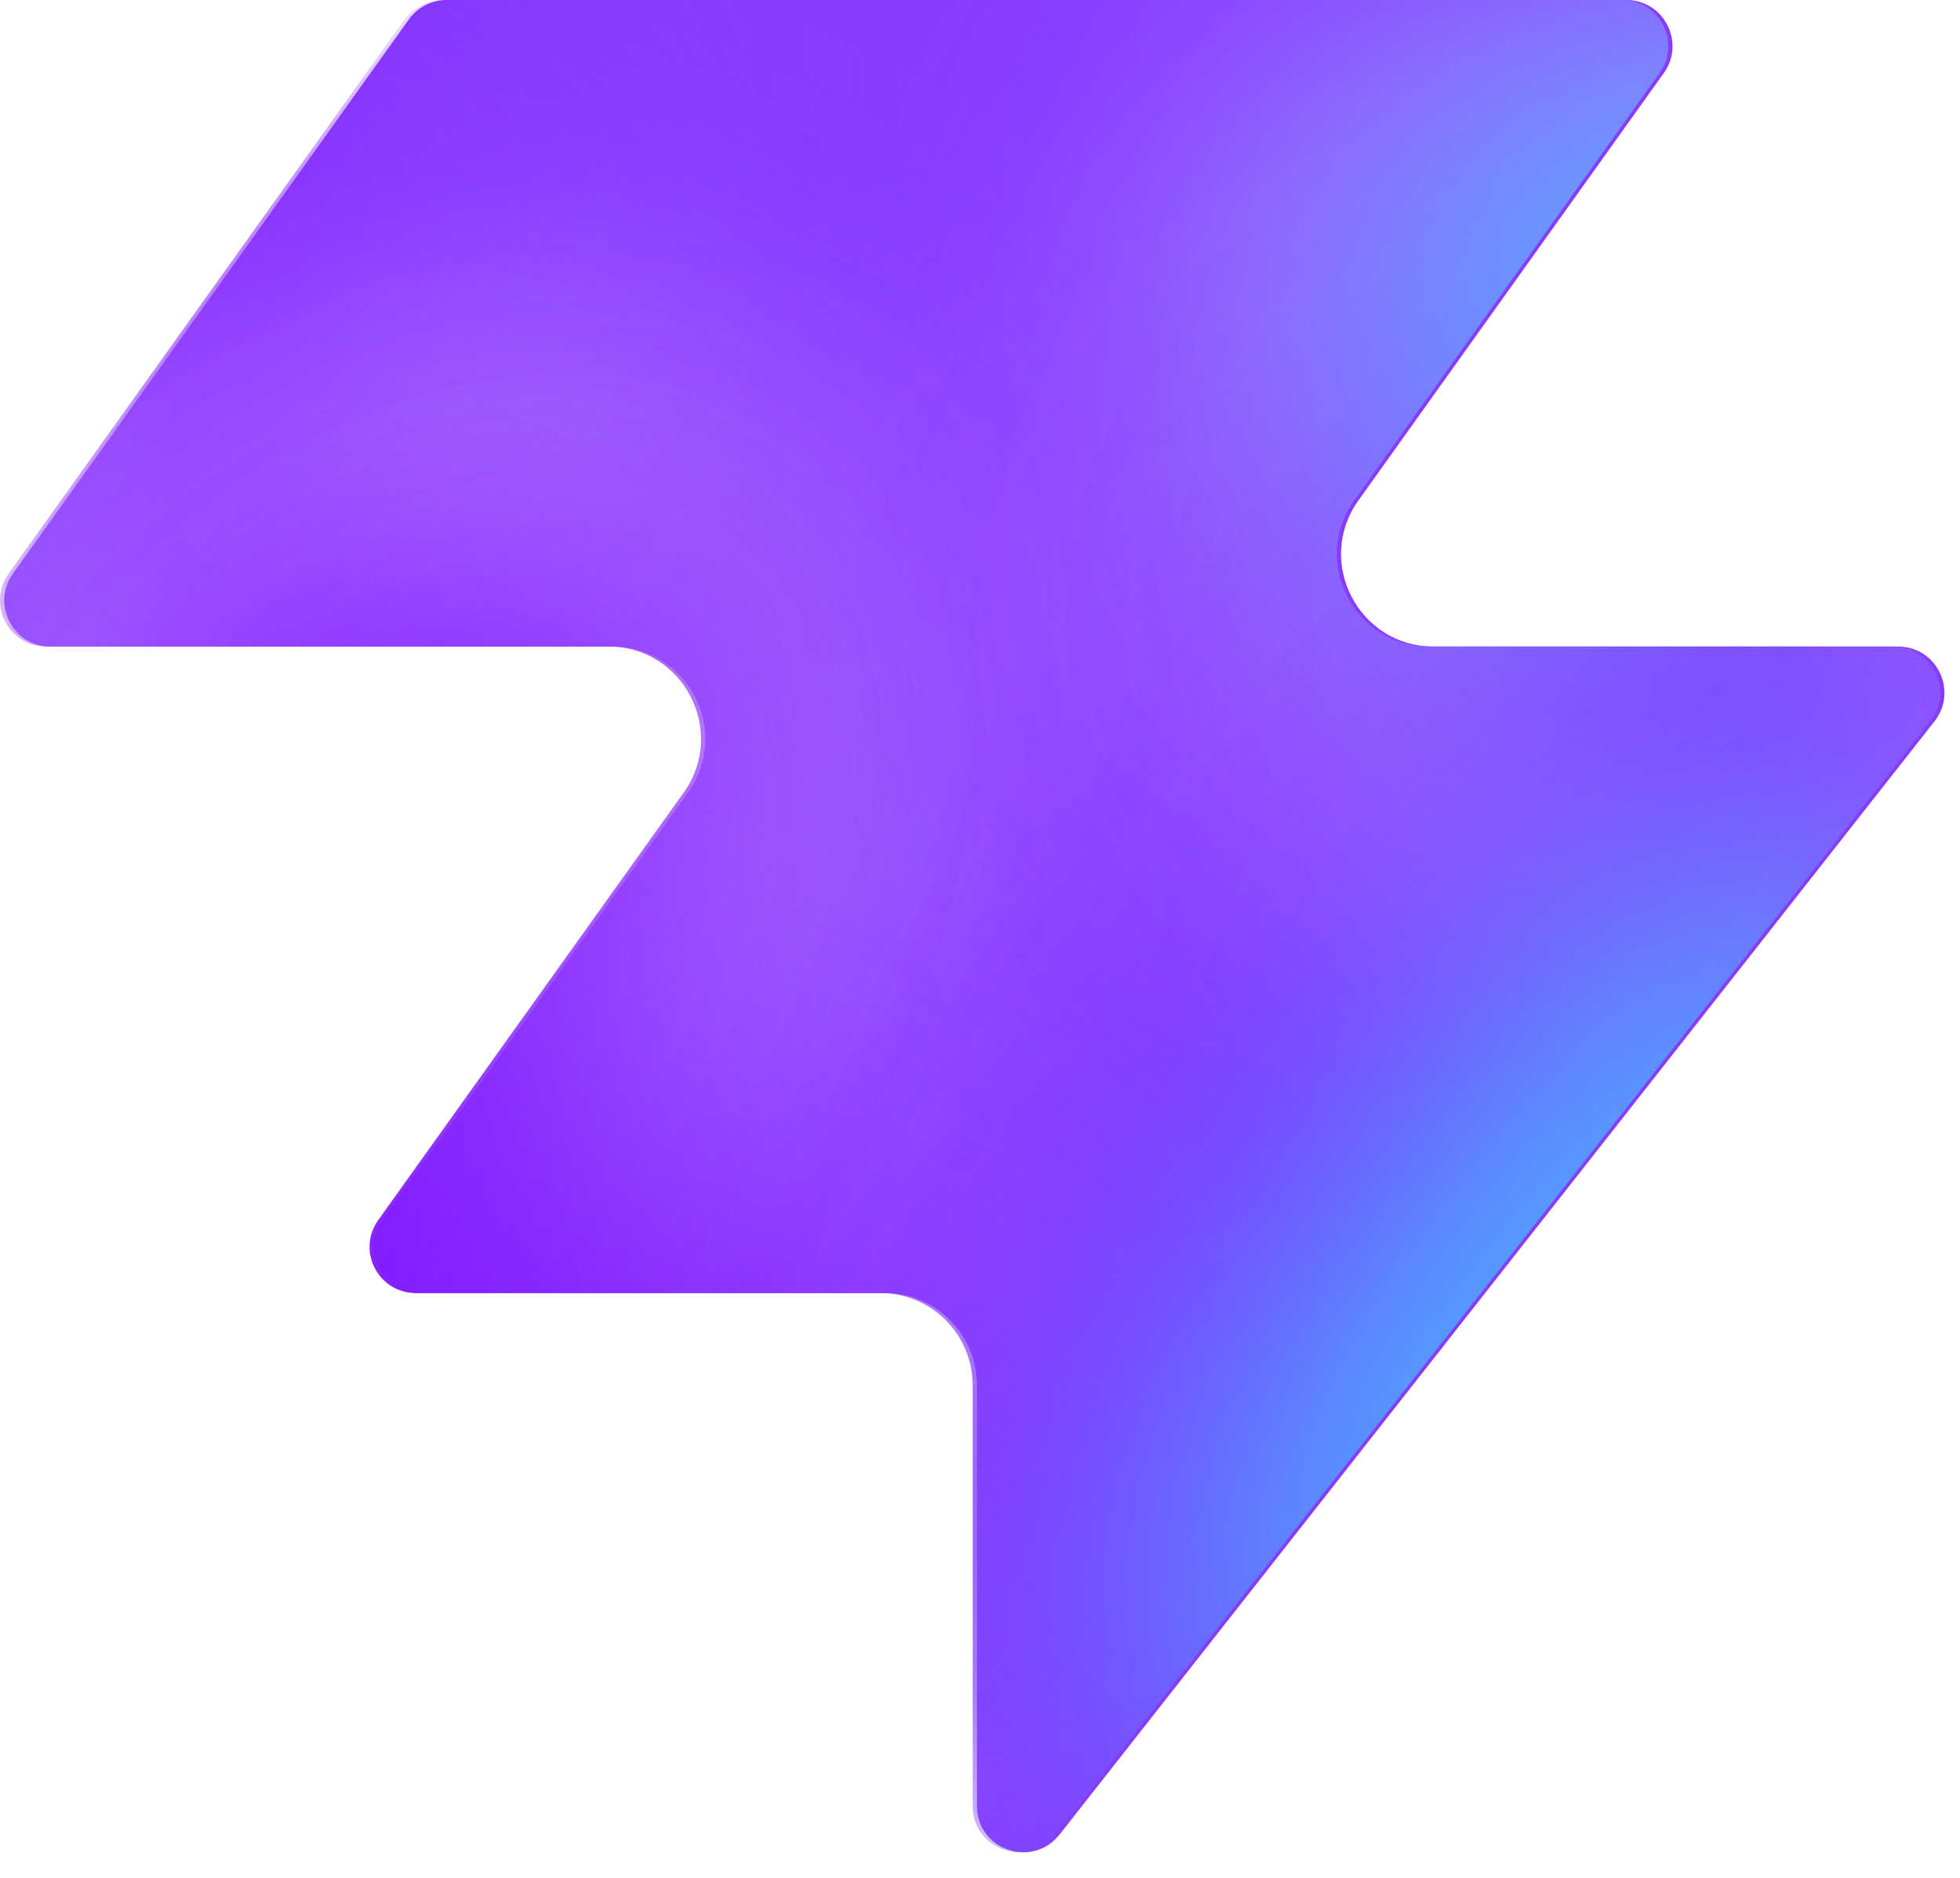
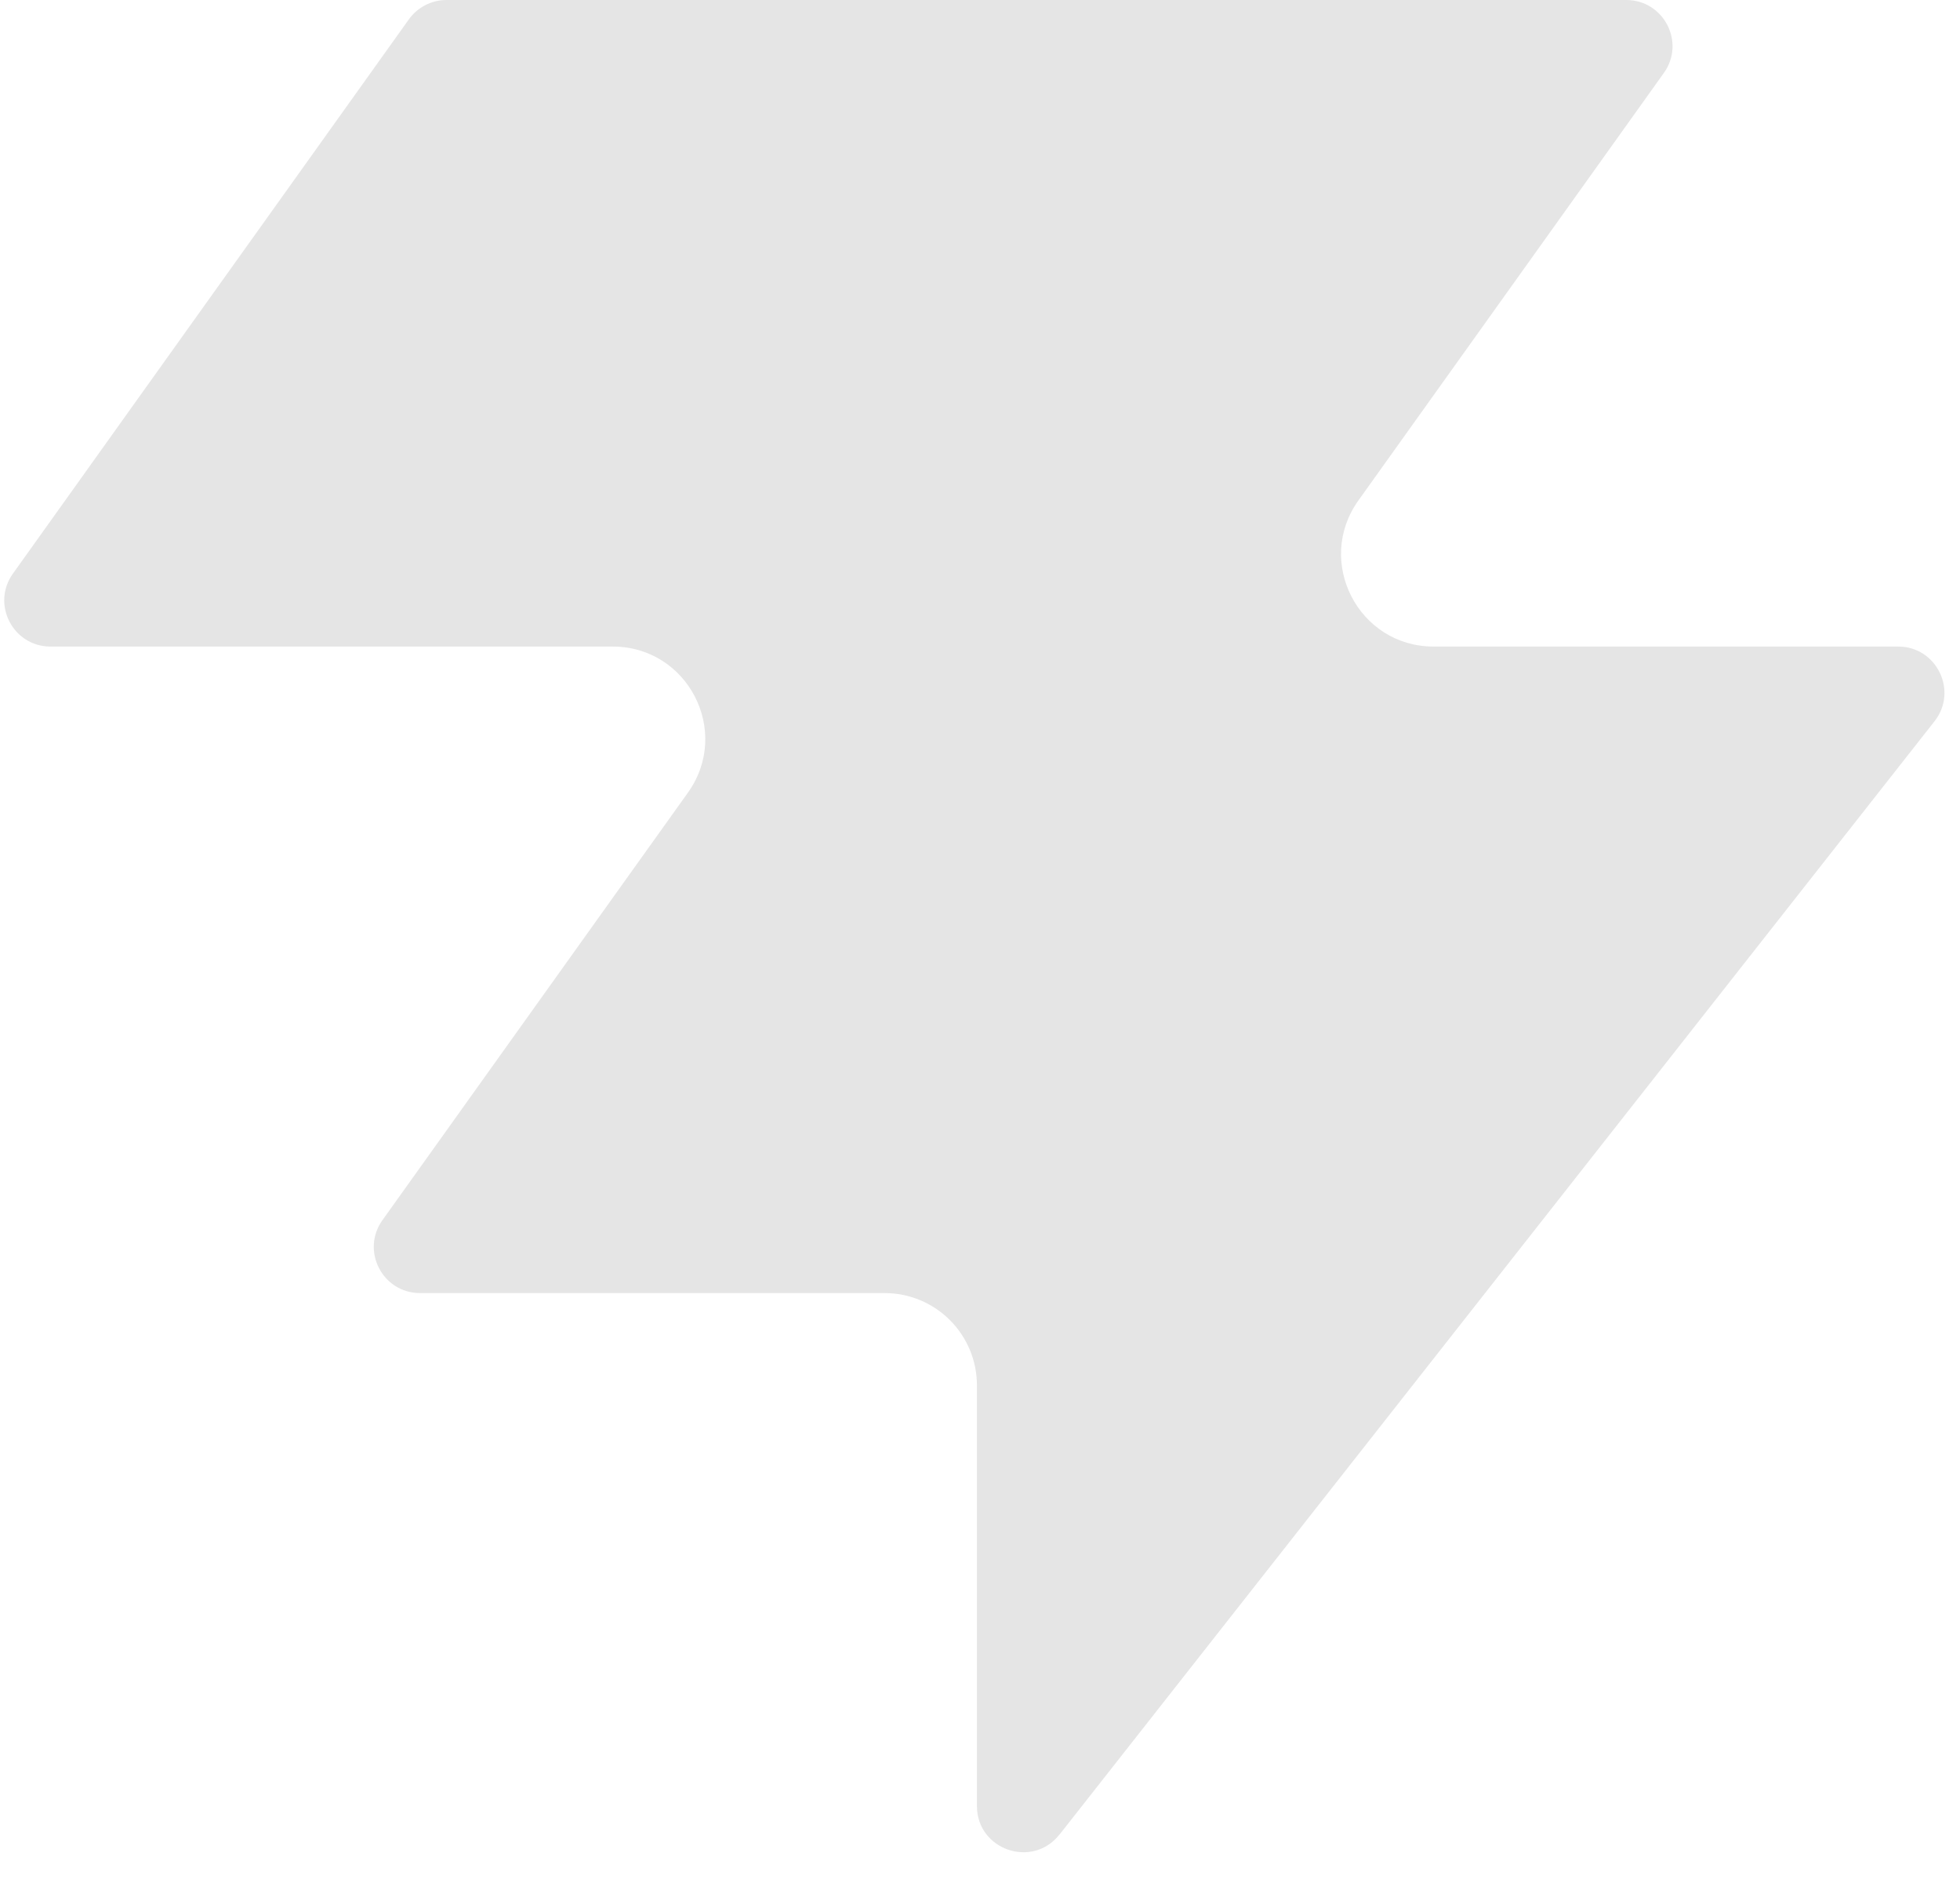
<svg xmlns="http://www.w3.org/2000/svg" width="48" height="46" fill="none" viewBox="0 0 48 46">
-   <path fill="#863bff" d="M25.946 44.938c-.664.845-2.021.375-2.021-.698V33.937a2.26 2.26 0 0 0-2.262-2.262H10.287c-.92 0-1.456-1.04-.92-1.788l7.48-10.471c1.07-1.497 0-3.578-1.842-3.578H1.237c-.92 0-1.456-1.04-.92-1.788L10.013.474c.214-.297.556-.474.92-.474h28.894c.92 0 1.456 1.04.92 1.788l-7.48 10.471c-1.07 1.498 0 3.579 1.842 3.579h11.377c.943 0 1.473 1.088.89 1.83L25.947 44.94z" style="fill:#863bff;fill:color(display-p3 .525 .23 1);fill-opacity:1" />
-   <mask id="a" width="48" height="46" x="0" y="0" maskUnits="userSpaceOnUse" style="mask-type:alpha">
-     <path fill="#000" d="M25.842 44.938c-.664.844-2.021.375-2.021-.698V33.937a2.26 2.26 0 0 0-2.262-2.262H10.183c-.92 0-1.456-1.04-.92-1.788l7.48-10.471c1.07-1.498 0-3.579-1.842-3.579H1.133c-.92 0-1.456-1.04-.92-1.787L9.91.473c.214-.297.556-.474.92-.474h28.894c.92 0 1.456 1.04.92 1.788l-7.48 10.471c-1.07 1.498 0 3.578 1.842 3.578h11.377c.943 0 1.473 1.088.89 1.832L25.843 44.94z" style="fill:#000;fill-opacity:1" />
-   </mask>
-   <g mask="url(#a)">
-     <g filter="url(#b)">
-       <ellipse cx="5.508" cy="14.704" fill="#ede6ff" rx="5.508" ry="14.704" style="fill:#ede6ff;fill:color(display-p3 .927 .903 1);fill-opacity:1" transform="matrix(.00324 1 1 -.00324 -4.47 31.516)" />
-     </g>
-     <g filter="url(#c)">
-       <ellipse cx="10.399" cy="29.851" fill="#ede6ff" rx="10.399" ry="29.851" style="fill:#ede6ff;fill:color(display-p3 .927 .903 1);fill-opacity:1" transform="matrix(.00324 1 1 -.00324 -39.328 7.883)" />
-     </g>
-     <g filter="url(#d)">
-       <ellipse cx="5.508" cy="30.487" fill="#7e14ff" rx="5.508" ry="30.487" style="fill:#7e14ff;fill:color(display-p3 .492 .077 1);fill-opacity:1" transform="rotate(89.814 -25.913 -14.639)scale(1 -1)" />
-     </g>
-     <g filter="url(#e)">
-       <ellipse cx="5.508" cy="30.599" fill="#7e14ff" rx="5.508" ry="30.599" style="fill:#7e14ff;fill:color(display-p3 .492 .077 1);fill-opacity:1" transform="rotate(89.814 -32.644 -3.334)scale(1 -1)" />
-     </g>
-     <g filter="url(#f)">
-       <ellipse cx="5.508" cy="30.599" fill="#7e14ff" rx="5.508" ry="30.599" style="fill:#7e14ff;fill:color(display-p3 .492 .077 1);fill-opacity:1" transform="matrix(.00324 1 1 -.00324 -34.34 30.47)" />
-     </g>
-     <g filter="url(#g)">
-       <ellipse cx="14.072" cy="22.078" fill="#ede6ff" rx="14.072" ry="22.078" style="fill:#ede6ff;fill:color(display-p3 .927 .903 1);fill-opacity:1" transform="rotate(93.35 24.506 48.493)scale(-1 1)" />
-     </g>
-     <g filter="url(#h)">
-       <ellipse cx="3.47" cy="21.501" fill="#7e14ff" rx="3.47" ry="21.501" style="fill:#7e14ff;fill:color(display-p3 .492 .077 1);fill-opacity:1" transform="rotate(89.009 28.708 47.59)scale(-1 1)" />
-     </g>
-     <g filter="url(#i)">
-       <ellipse cx="3.47" cy="21.501" fill="#7e14ff" rx="3.47" ry="21.501" style="fill:#7e14ff;fill:color(display-p3 .492 .077 1);fill-opacity:1" transform="rotate(89.009 28.708 47.59)scale(-1 1)" />
-     </g>
-     <g filter="url(#j)">
-       <ellipse cx=".387" cy="8.972" fill="#7e14ff" rx="4.407" ry="29.108" style="fill:#7e14ff;fill:color(display-p3 .492 .077 1);fill-opacity:1" transform="rotate(39.51 .387 8.972)" />
-     </g>
-     <g filter="url(#k)">
-       <ellipse cx="47.523" cy="-6.092" fill="#7e14ff" rx="4.407" ry="29.108" style="fill:#7e14ff;fill:color(display-p3 .492 .077 1);fill-opacity:1" transform="rotate(37.892 47.523 -6.092)" />
-     </g>
-     <g filter="url(#l)">
-       <ellipse cx="41.412" cy="6.333" fill="#47bfff" rx="5.971" ry="9.665" style="fill:#47bfff;fill:color(display-p3 .28 .748 1);fill-opacity:1" transform="rotate(37.892 41.412 6.333)" />
-     </g>
-     <g filter="url(#m)">
-       <ellipse cx="-1.879" cy="38.332" fill="#7e14ff" rx="4.407" ry="29.108" style="fill:#7e14ff;fill:color(display-p3 .492 .077 1);fill-opacity:1" transform="rotate(37.892 -1.88 38.332)" />
-     </g>
-     <g filter="url(#n)">
-       <ellipse cx="-1.879" cy="38.332" fill="#7e14ff" rx="4.407" ry="29.108" style="fill:#7e14ff;fill:color(display-p3 .492 .077 1);fill-opacity:1" transform="rotate(37.892 -1.88 38.332)" />
-     </g>
-     <g filter="url(#o)">
-       <ellipse cx="35.651" cy="29.907" fill="#7e14ff" rx="4.407" ry="29.108" style="fill:#7e14ff;fill:color(display-p3 .492 .077 1);fill-opacity:1" transform="rotate(37.892 35.651 29.907)" />
-     </g>
-     <g filter="url(#p)">
-       <ellipse cx="38.418" cy="32.4" fill="#47bfff" rx="5.971" ry="15.297" style="fill:#47bfff;fill:color(display-p3 .28 .748 1);fill-opacity:1" transform="rotate(37.892 38.418 32.4)" />
-     </g>
-   </g>
-   <defs>
-     <filter id="b" width="60.045" height="41.654" x="-19.77" y="16.149" color-interpolation-filters="sRGB" filterUnits="userSpaceOnUse">
-       <feFlood flood-opacity="0" result="BackgroundImageFix" />
-       <feBlend in="SourceGraphic" in2="BackgroundImageFix" result="shape" />
-       <feGaussianBlur result="effect1_foregroundBlur_2002_17158" stdDeviation="7.659" />
-     </filter>
-     <filter id="c" width="90.34" height="51.437" x="-54.613" y="-7.533" color-interpolation-filters="sRGB" filterUnits="userSpaceOnUse">
-       <feFlood flood-opacity="0" result="BackgroundImageFix" />
-       <feBlend in="SourceGraphic" in2="BackgroundImageFix" result="shape" />
-       <feGaussianBlur result="effect1_foregroundBlur_2002_17158" stdDeviation="7.659" />
-     </filter>
-     <filter id="d" width="79.355" height="29.4" x="-49.64" y="2.03" color-interpolation-filters="sRGB" filterUnits="userSpaceOnUse">
-       <feFlood flood-opacity="0" result="BackgroundImageFix" />
-       <feBlend in="SourceGraphic" in2="BackgroundImageFix" result="shape" />
-       <feGaussianBlur result="effect1_foregroundBlur_2002_17158" stdDeviation="4.596" />
-     </filter>
-     <filter id="e" width="79.579" height="29.4" x="-45.045" y="20.029" color-interpolation-filters="sRGB" filterUnits="userSpaceOnUse">
-       <feFlood flood-opacity="0" result="BackgroundImageFix" />
-       <feBlend in="SourceGraphic" in2="BackgroundImageFix" result="shape" />
-       <feGaussianBlur result="effect1_foregroundBlur_2002_17158" stdDeviation="4.596" />
-     </filter>
-     <filter id="f" width="79.579" height="29.4" x="-43.513" y="21.178" color-interpolation-filters="sRGB" filterUnits="userSpaceOnUse">
-       <feFlood flood-opacity="0" result="BackgroundImageFix" />
-       <feBlend in="SourceGraphic" in2="BackgroundImageFix" result="shape" />
-       <feGaussianBlur result="effect1_foregroundBlur_2002_17158" stdDeviation="4.596" />
-     </filter>
-     <filter id="g" width="74.749" height="58.852" x="15.756" y="-17.901" color-interpolation-filters="sRGB" filterUnits="userSpaceOnUse">
-       <feFlood flood-opacity="0" result="BackgroundImageFix" />
-       <feBlend in="SourceGraphic" in2="BackgroundImageFix" result="shape" />
-       <feGaussianBlur result="effect1_foregroundBlur_2002_17158" stdDeviation="7.659" />
-     </filter>
-     <filter id="h" width="61.377" height="25.362" x="23.548" y="2.284" color-interpolation-filters="sRGB" filterUnits="userSpaceOnUse">
-       <feFlood flood-opacity="0" result="BackgroundImageFix" />
-       <feBlend in="SourceGraphic" in2="BackgroundImageFix" result="shape" />
-       <feGaussianBlur result="effect1_foregroundBlur_2002_17158" stdDeviation="4.596" />
-     </filter>
-     <filter id="i" width="61.377" height="25.362" x="23.548" y="2.284" color-interpolation-filters="sRGB" filterUnits="userSpaceOnUse">
-       <feFlood flood-opacity="0" result="BackgroundImageFix" />
-       <feBlend in="SourceGraphic" in2="BackgroundImageFix" result="shape" />
-       <feGaussianBlur result="effect1_foregroundBlur_2002_17158" stdDeviation="4.596" />
-     </filter>
-     <filter id="j" width="56.045" height="63.649" x="-27.636" y="-22.853" color-interpolation-filters="sRGB" filterUnits="userSpaceOnUse">
-       <feFlood flood-opacity="0" result="BackgroundImageFix" />
-       <feBlend in="SourceGraphic" in2="BackgroundImageFix" result="shape" />
-       <feGaussianBlur result="effect1_foregroundBlur_2002_17158" stdDeviation="4.596" />
-     </filter>
-     <filter id="k" width="54.814" height="64.646" x="20.116" y="-38.415" color-interpolation-filters="sRGB" filterUnits="userSpaceOnUse">
-       <feFlood flood-opacity="0" result="BackgroundImageFix" />
-       <feBlend in="SourceGraphic" in2="BackgroundImageFix" result="shape" />
-       <feGaussianBlur result="effect1_foregroundBlur_2002_17158" stdDeviation="4.596" />
-     </filter>
-     <filter id="l" width="33.541" height="35.313" x="24.641" y="-11.323" color-interpolation-filters="sRGB" filterUnits="userSpaceOnUse">
-       <feFlood flood-opacity="0" result="BackgroundImageFix" />
-       <feBlend in="SourceGraphic" in2="BackgroundImageFix" result="shape" />
-       <feGaussianBlur result="effect1_foregroundBlur_2002_17158" stdDeviation="4.596" />
-     </filter>
-     <filter id="m" width="54.814" height="64.646" x="-29.286" y="6.009" color-interpolation-filters="sRGB" filterUnits="userSpaceOnUse">
-       <feFlood flood-opacity="0" result="BackgroundImageFix" />
-       <feBlend in="SourceGraphic" in2="BackgroundImageFix" result="shape" />
-       <feGaussianBlur result="effect1_foregroundBlur_2002_17158" stdDeviation="4.596" />
-     </filter>
-     <filter id="n" width="54.814" height="64.646" x="-29.286" y="6.009" color-interpolation-filters="sRGB" filterUnits="userSpaceOnUse">
-       <feFlood flood-opacity="0" result="BackgroundImageFix" />
-       <feBlend in="SourceGraphic" in2="BackgroundImageFix" result="shape" />
-       <feGaussianBlur result="effect1_foregroundBlur_2002_17158" stdDeviation="4.596" />
-     </filter>
-     <filter id="o" width="54.814" height="64.646" x="8.244" y="-2.416" color-interpolation-filters="sRGB" filterUnits="userSpaceOnUse">
-       <feFlood flood-opacity="0" result="BackgroundImageFix" />
-       <feBlend in="SourceGraphic" in2="BackgroundImageFix" result="shape" />
-       <feGaussianBlur result="effect1_foregroundBlur_2002_17158" stdDeviation="4.596" />
-     </filter>
-     <filter id="p" width="39.409" height="43.623" x="18.713" y="10.588" color-interpolation-filters="sRGB" filterUnits="userSpaceOnUse">
-       <feFlood flood-opacity="0" result="BackgroundImageFix" />
-       <feBlend in="SourceGraphic" in2="BackgroundImageFix" result="shape" />
-       <feGaussianBlur result="effect1_foregroundBlur_2002_17158" stdDeviation="4.596" />
-     </filter>
-   </defs>
+   <path fill="#e5e5e5" d="M25.946 44.938c-.664.845-2.021.375-2.021-.698V33.937a2.26 2.26 0 0 0-2.262-2.262H10.287c-.92 0-1.456-1.04-.92-1.788l7.48-10.471c1.07-1.497 0-3.578-1.842-3.578H1.237c-.92 0-1.456-1.04-.92-1.788L10.013.474c.214-.297.556-.474.92-.474h28.894c.92 0 1.456 1.04.92 1.788l-7.48 10.471c-1.07 1.498 0 3.579 1.842 3.579h11.377c.943 0 1.473 1.088.89 1.83L25.947 44.94z" />
</svg>
